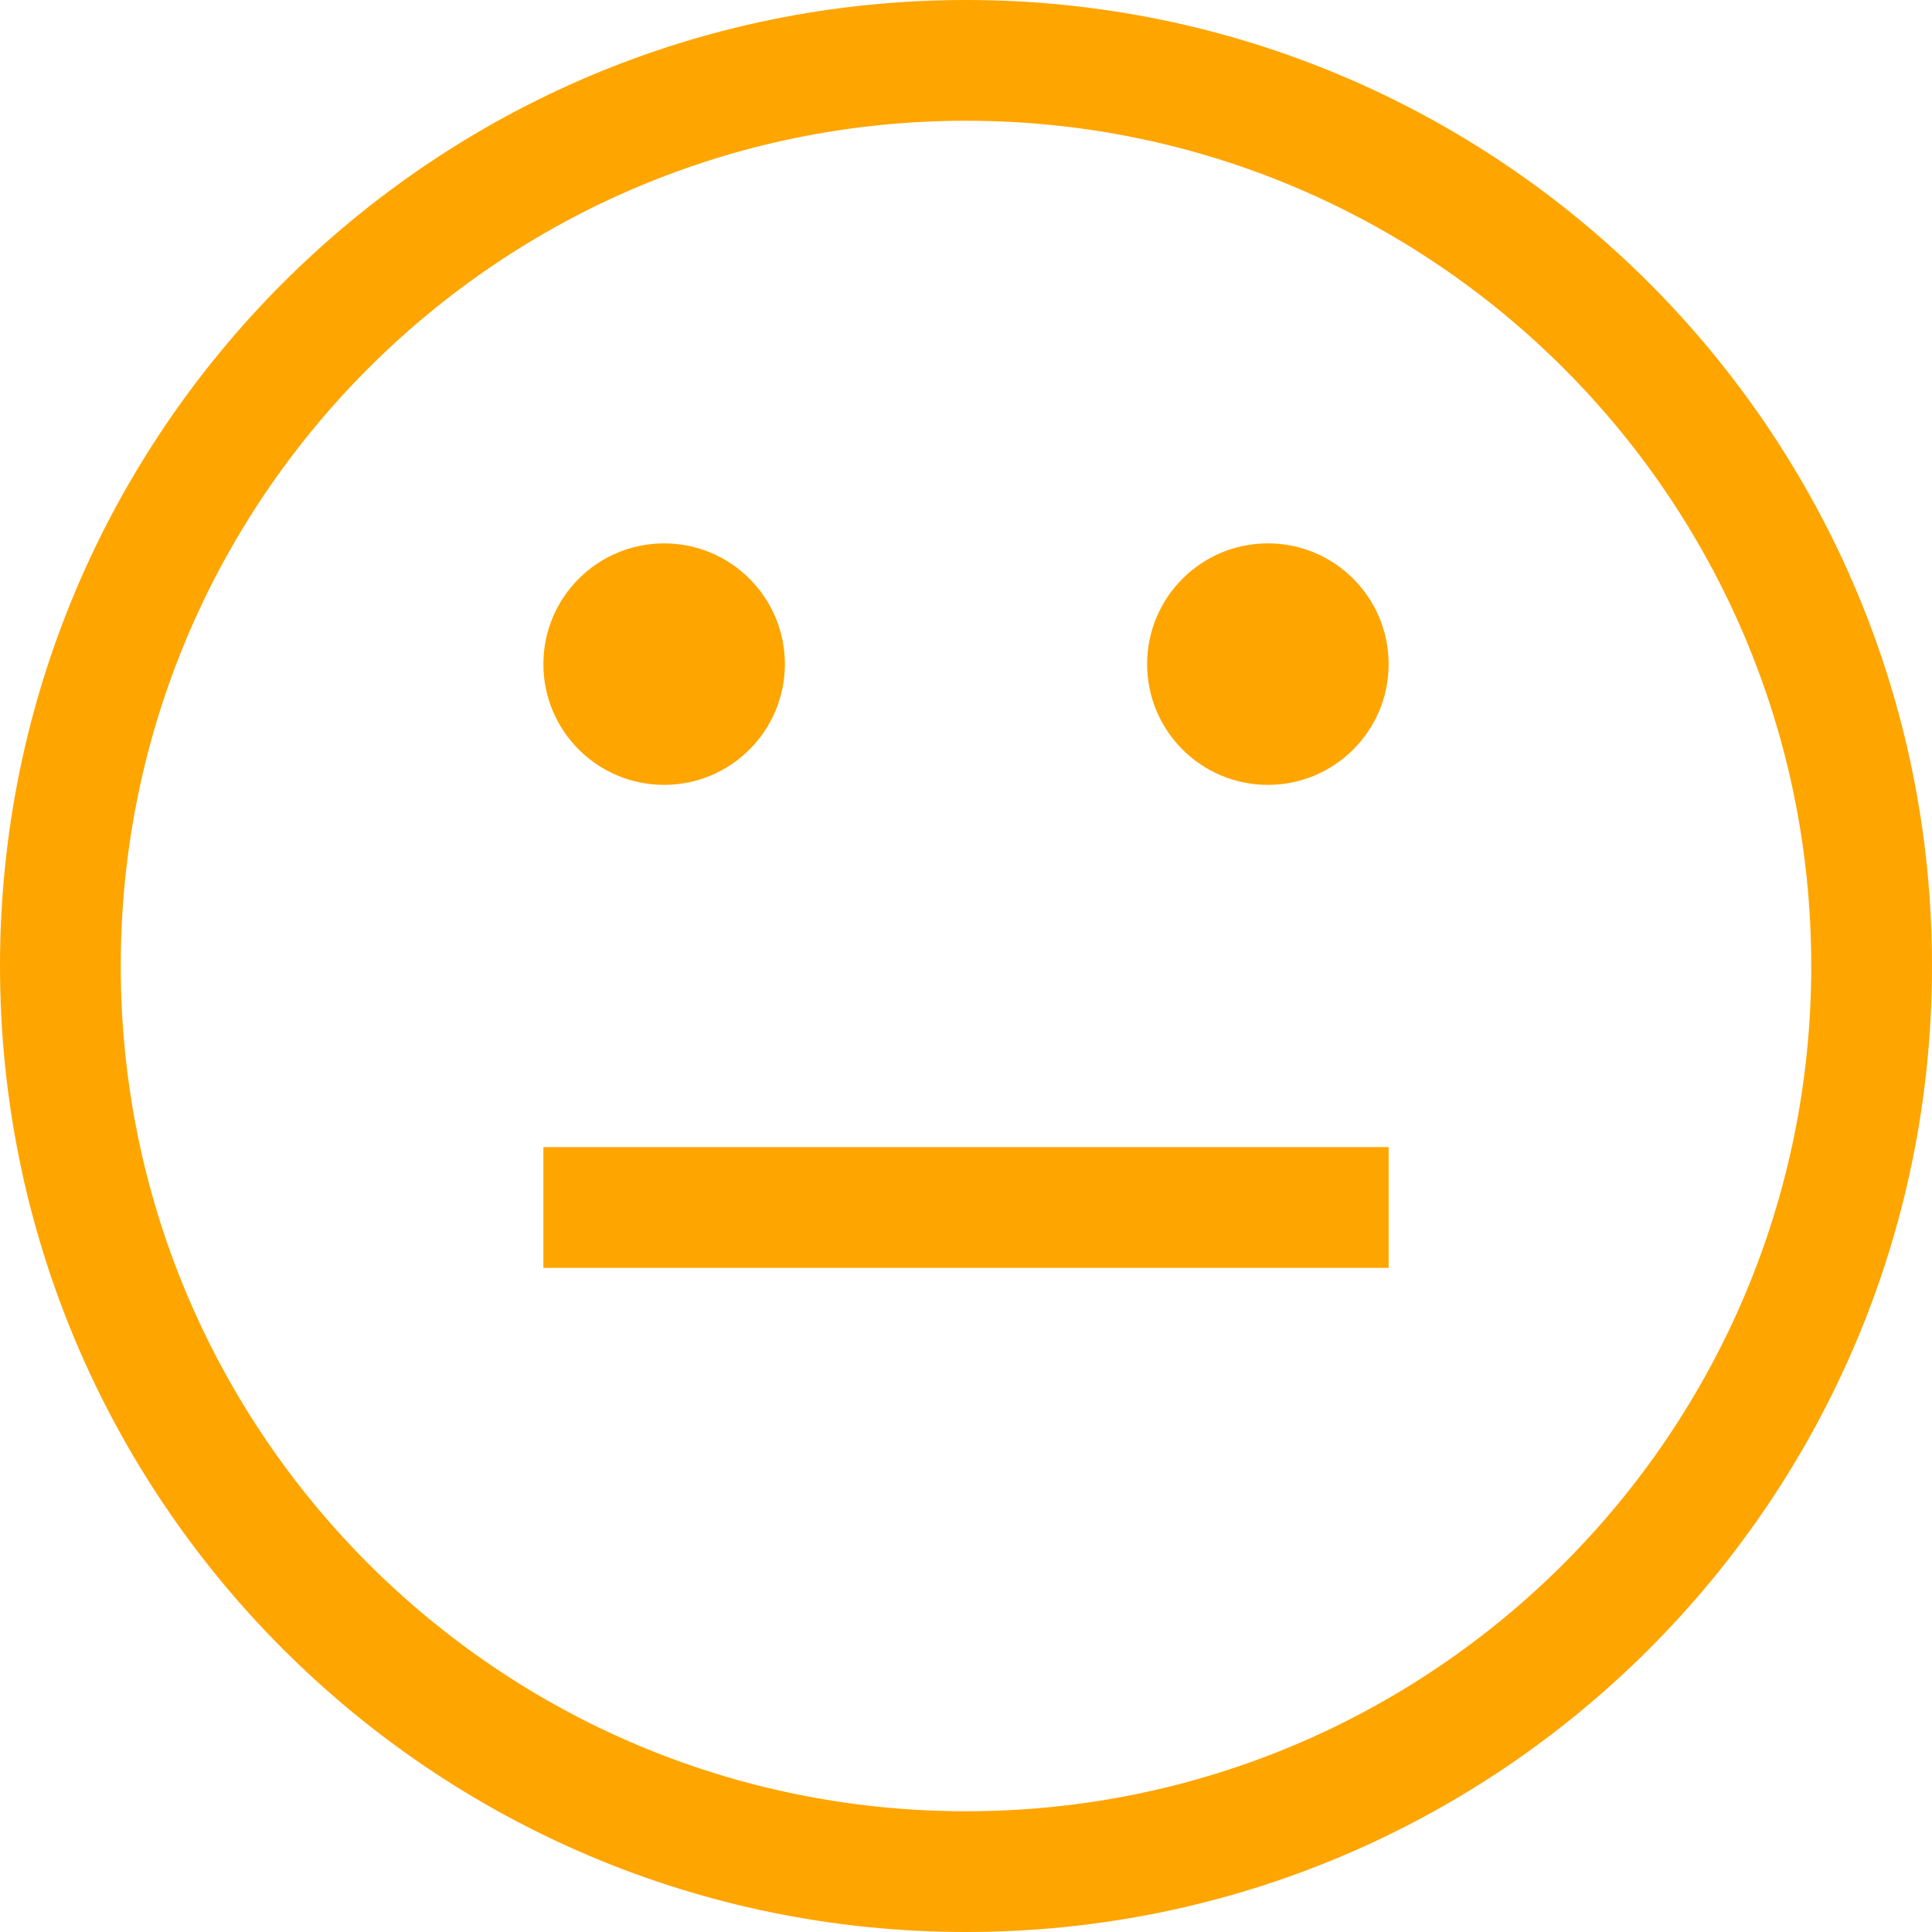
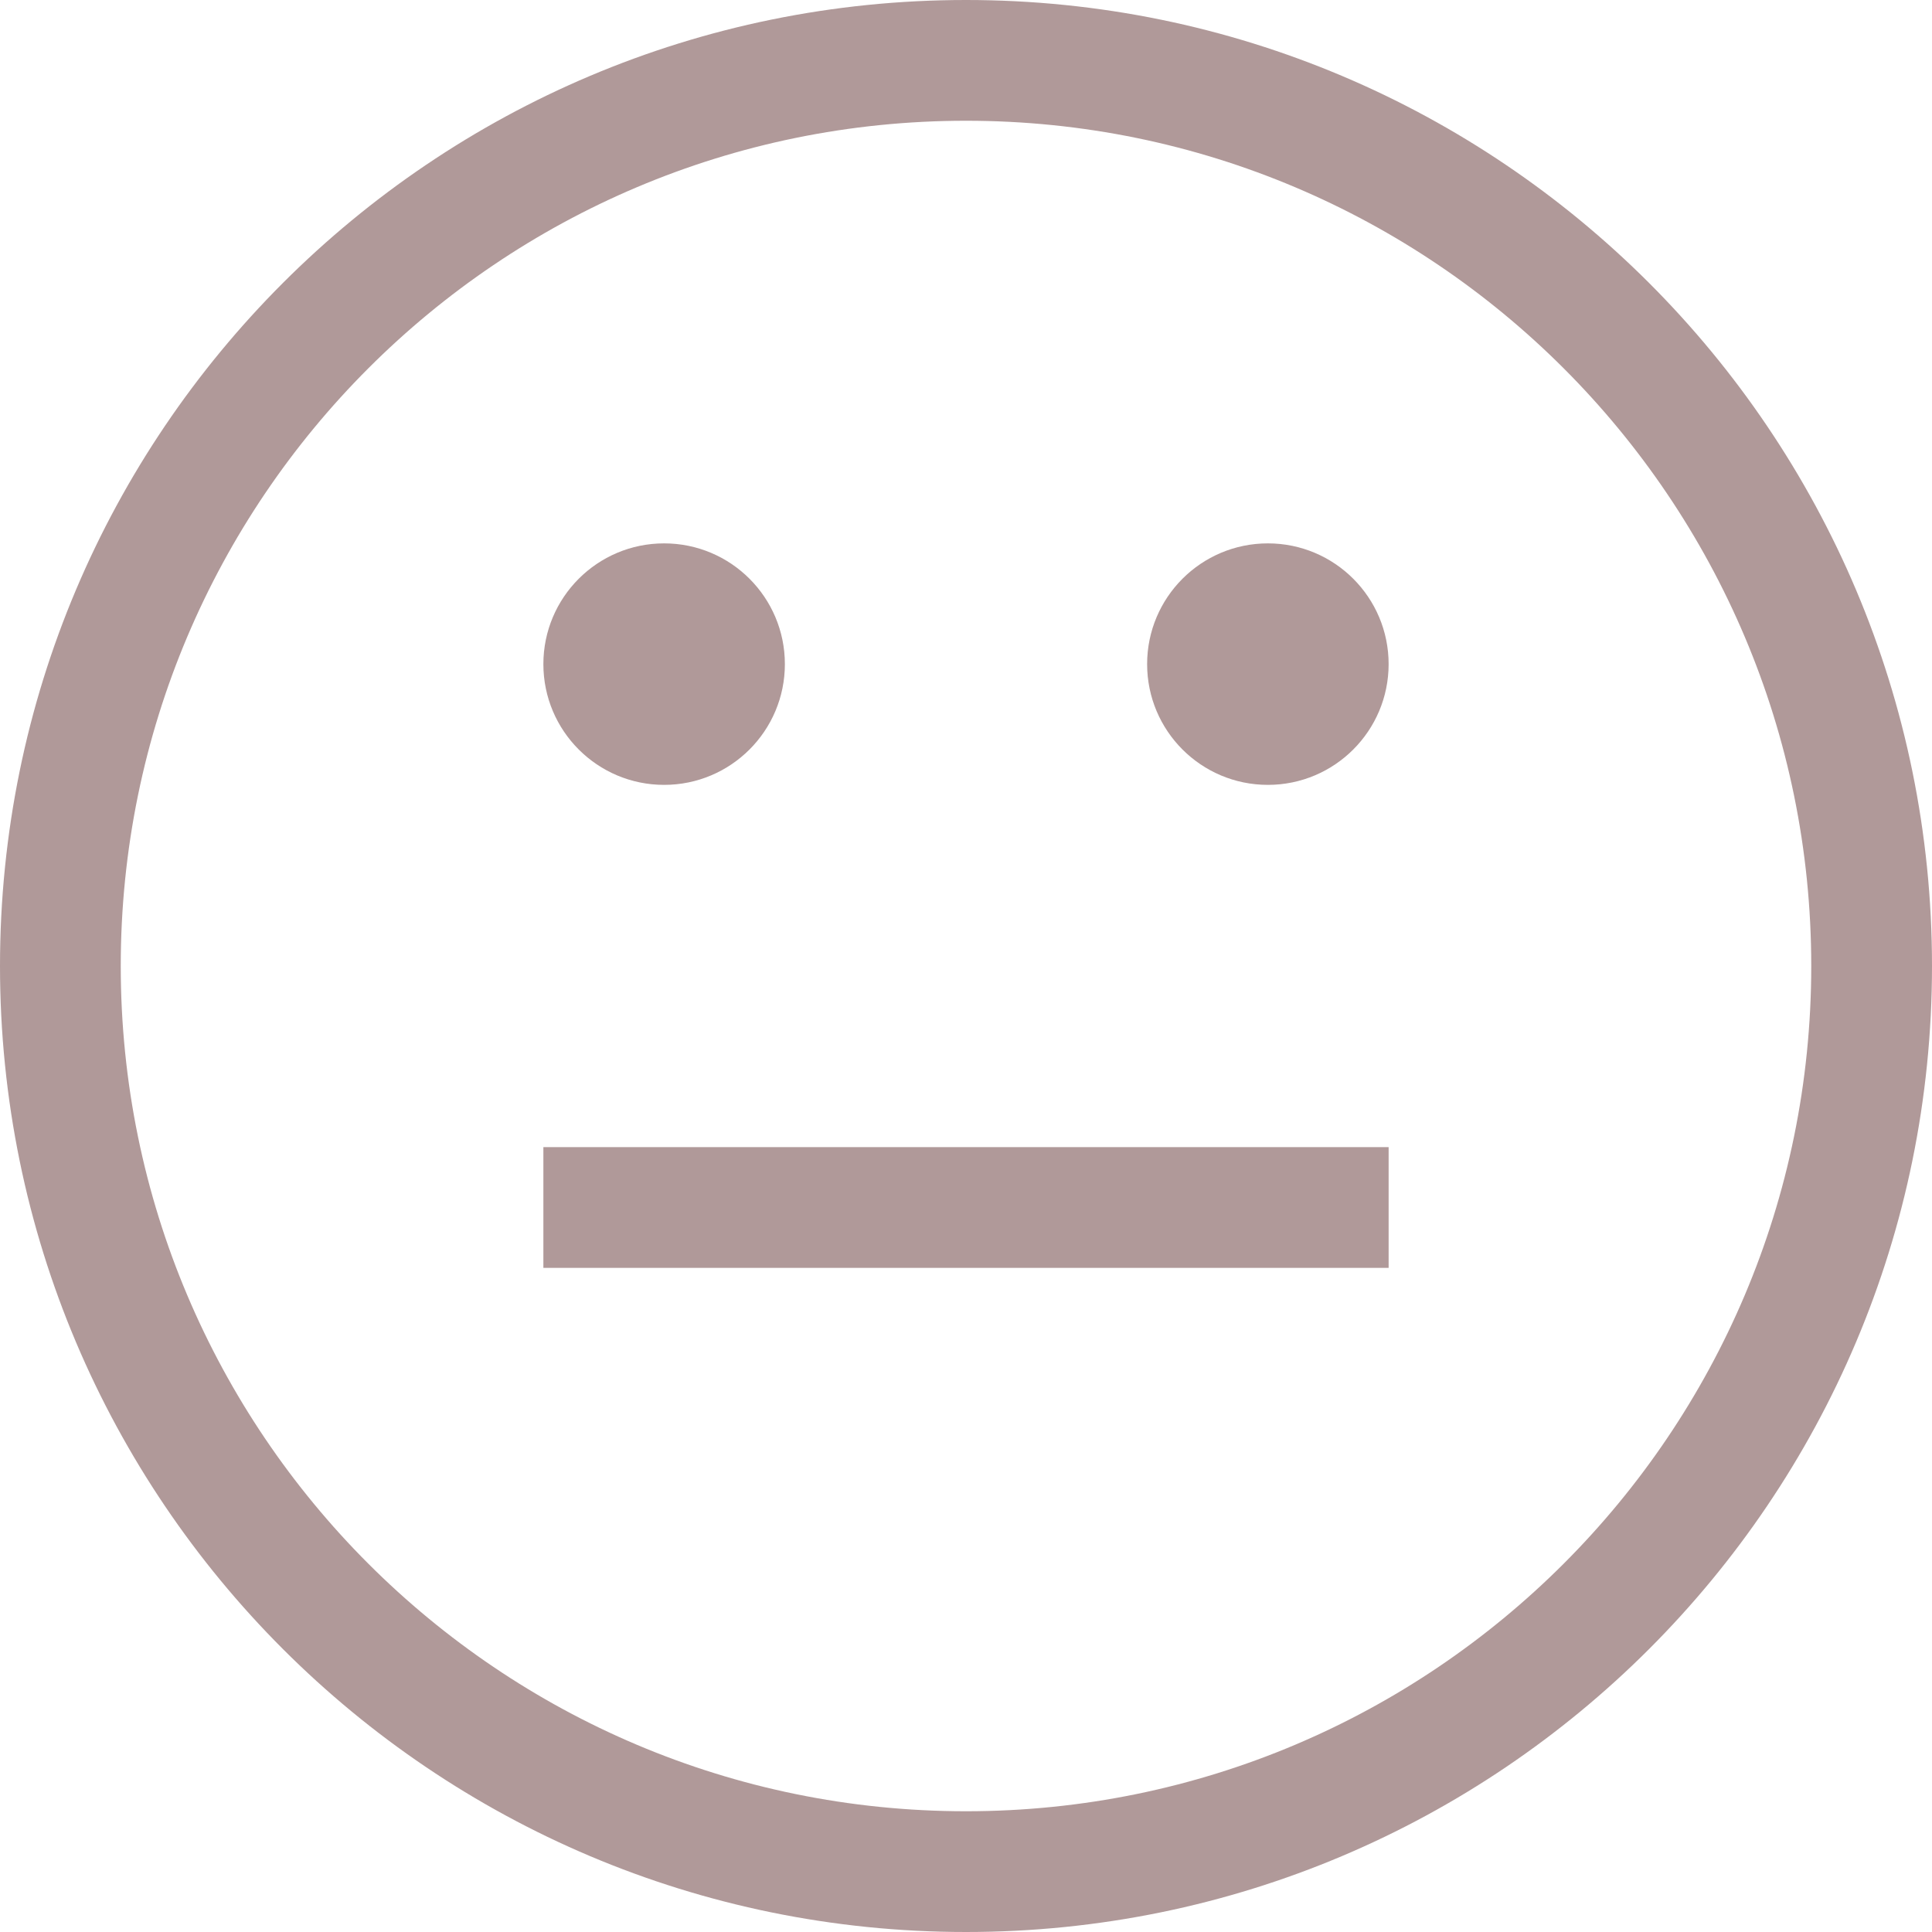
- <svg xmlns="http://www.w3.org/2000/svg" fill="orange" width="30" height="30" version="1.1" id="Capa_1" x="0px" y="0px" viewBox="0 0 512 512" style="enable-background:new 0 0 512 512;" xml:space="preserve">
+ <svg xmlns="http://www.w3.org/2000/svg" fill="#B09999" width="30" height="30" version="1.1" id="Capa_1" x="0px" y="0px" viewBox="0 0 512 512" style="enable-background:new 0 0 512 512;" xml:space="preserve">
  <g>
    <g>
      <g>
        <path d="M256,0C114.615,0,0,114.615,0,256s114.615,256,256,256s256-114.615,256-256S397.385,0,256,0z M256,480     C132.288,480,32,379.712,32,256S132.288,32,256,32s224,100.288,224,224S379.712,480,256,480z" />
        <circle cx="176" cy="176" r="32" />
        <circle cx="336" cy="176" r="32" />
        <rect x="144" y="304" width="224" height="32" />
      </g>
    </g>
  </g>
  <g>
</g>
  <g>
</g>
  <g>
</g>
  <g>
</g>
  <g>
</g>
  <g>
</g>
  <g>
</g>
  <g>
</g>
  <g>
</g>
  <g>
</g>
  <g>
</g>
  <g>
</g>
  <g>
</g>
  <g>
</g>
  <g>
</g>
</svg>
